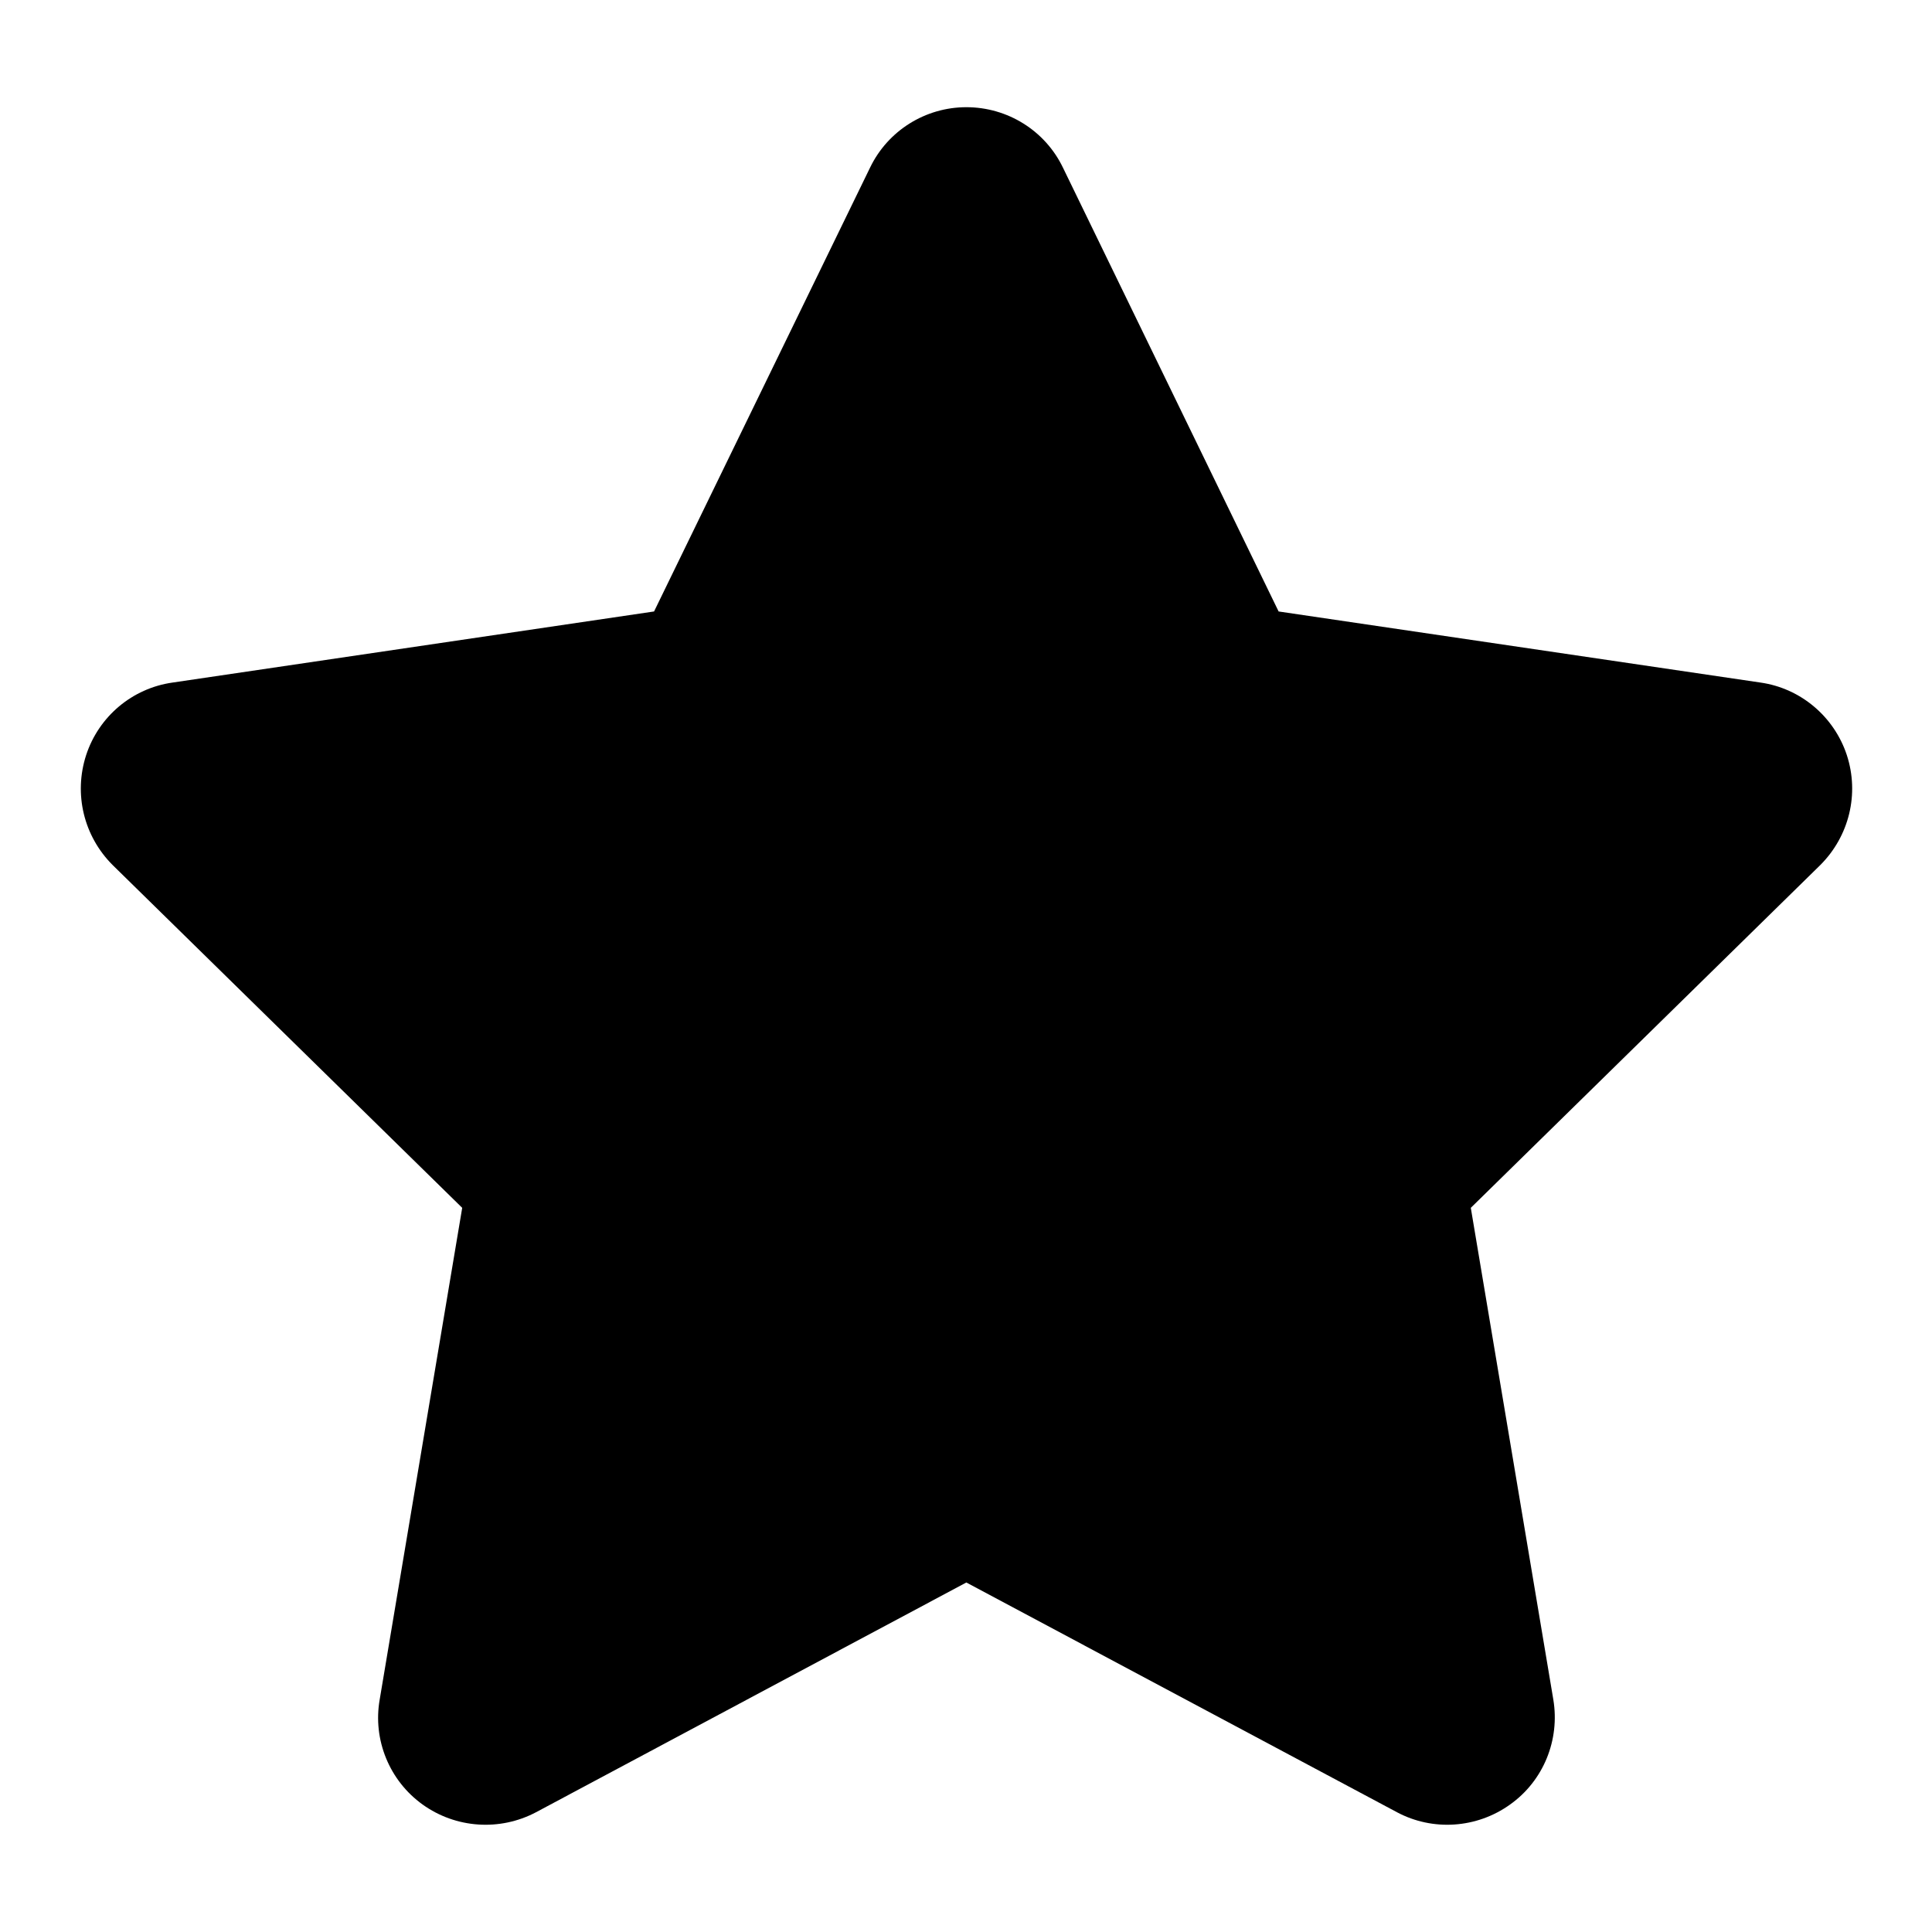
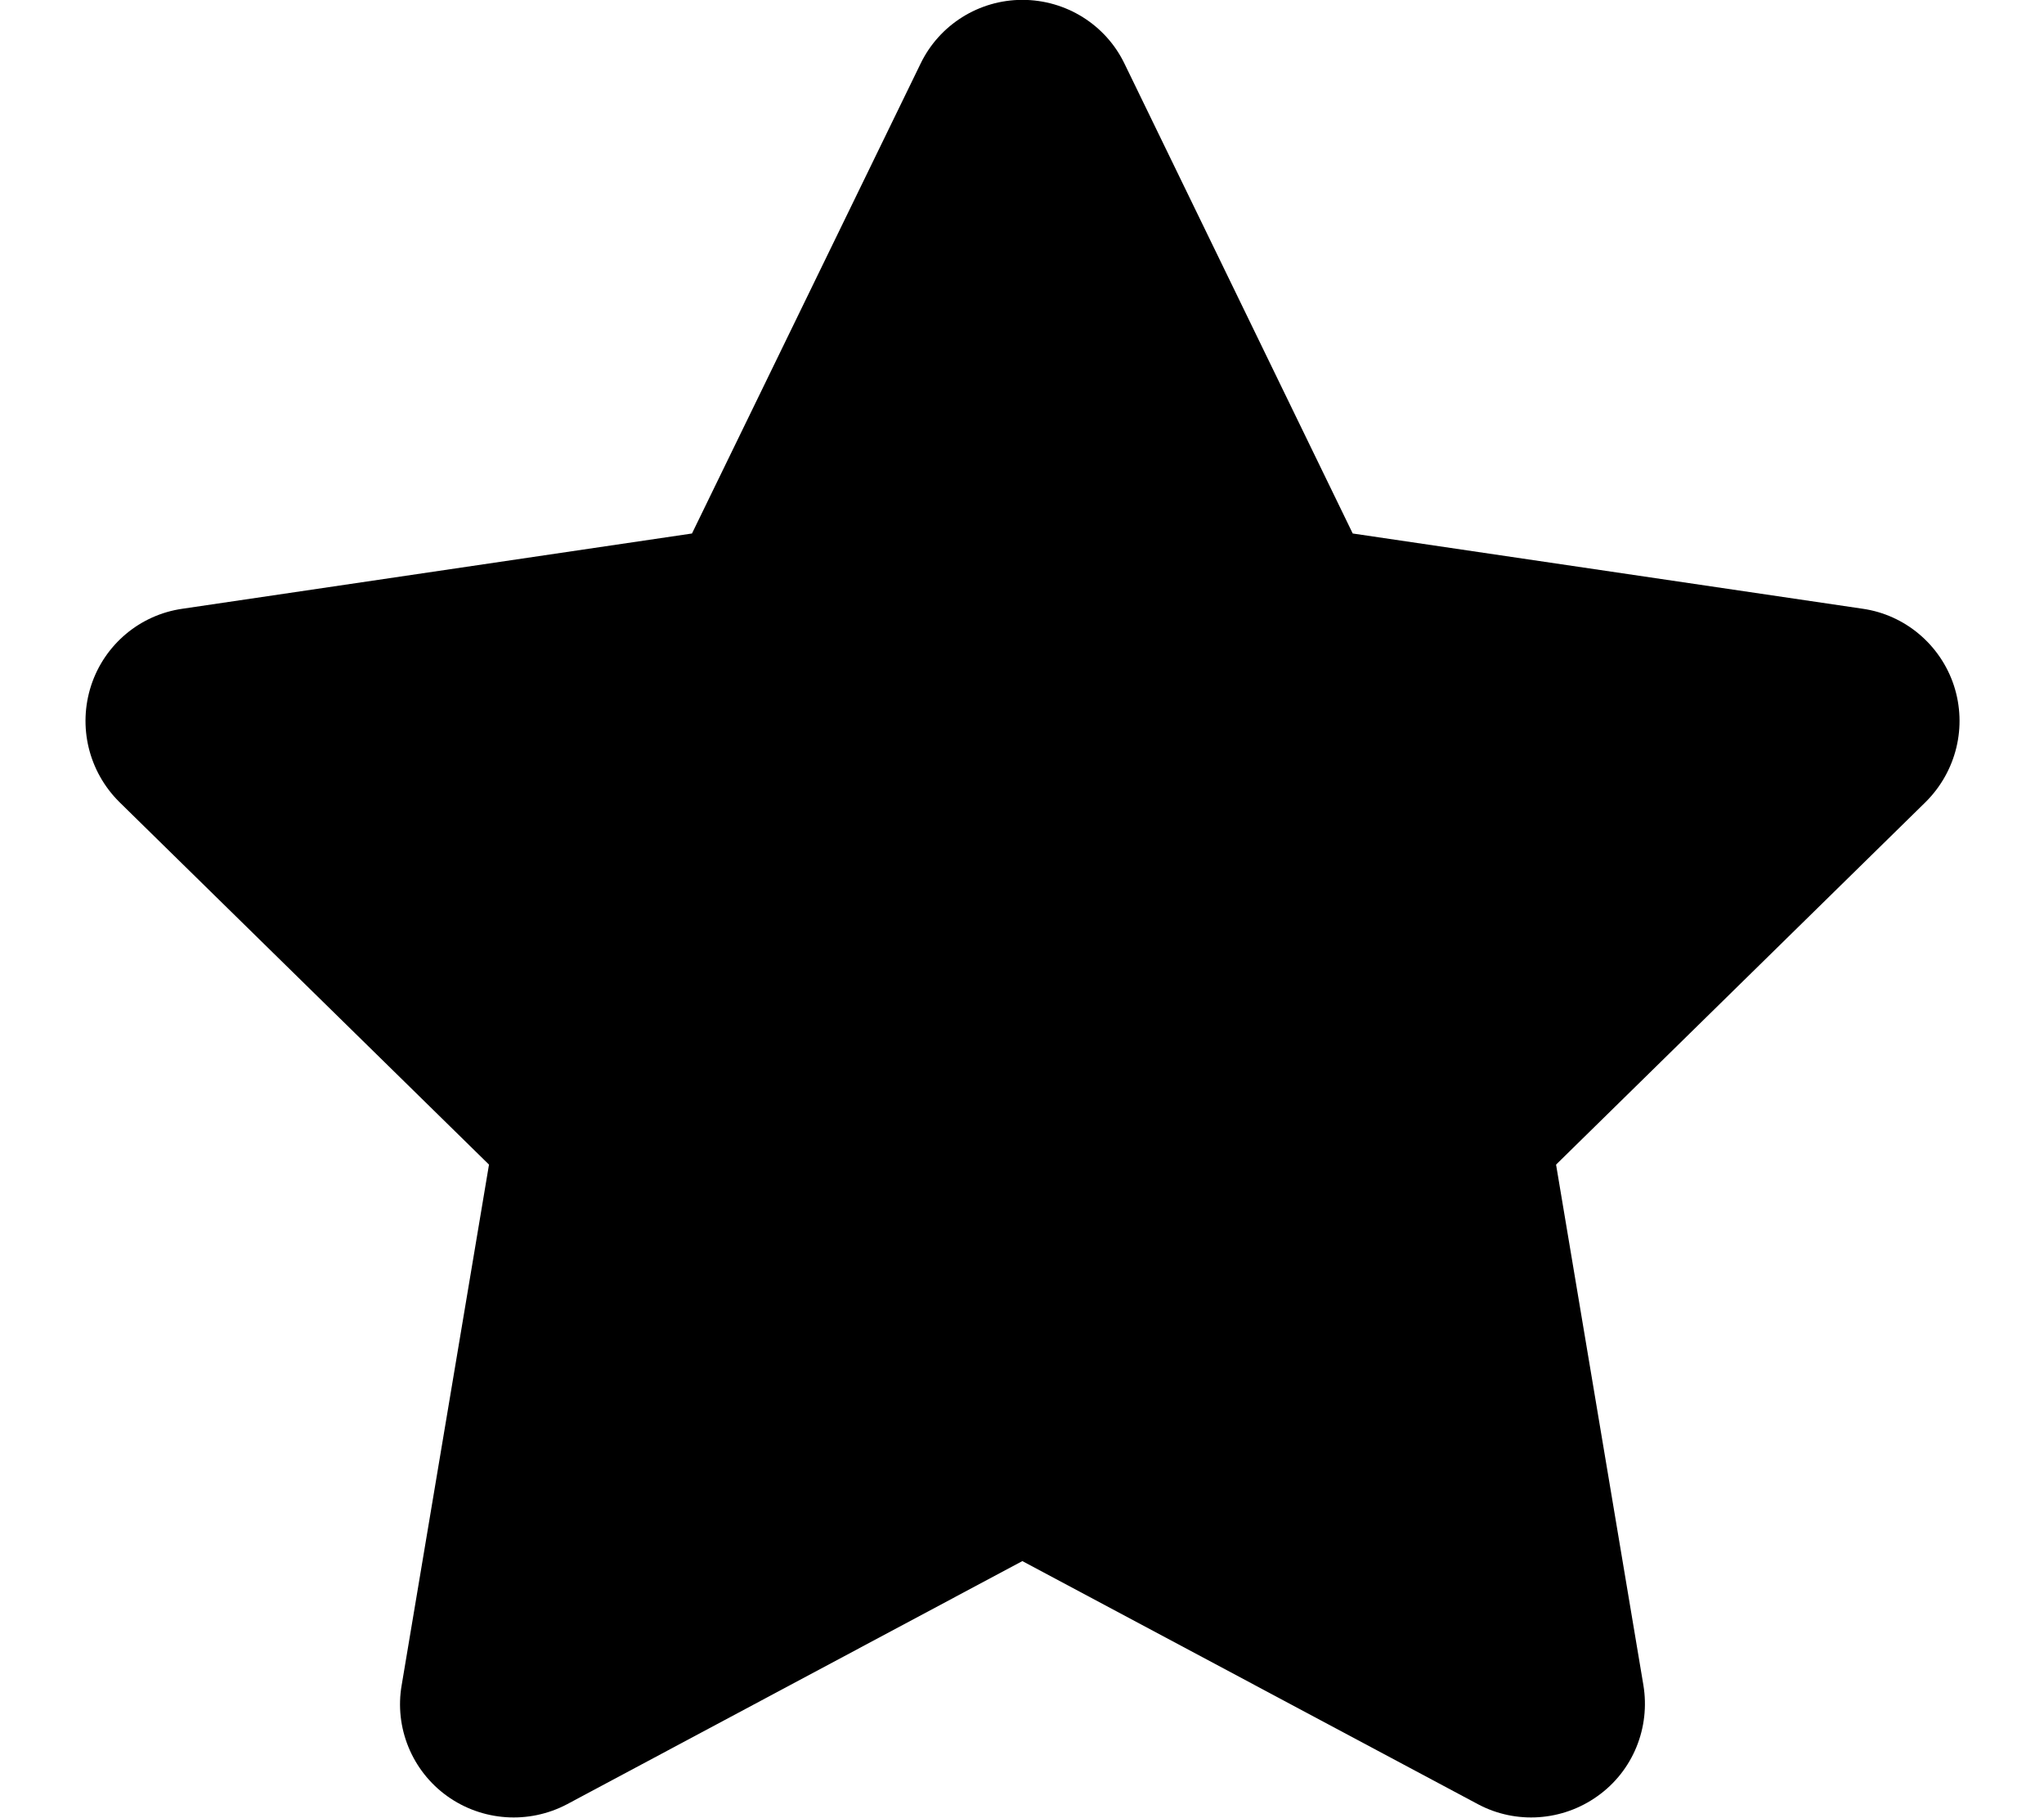
- <svg xmlns="http://www.w3.org/2000/svg" viewBox="0 0 576 512" height="1em" width="1em">
+ <svg xmlns="http://www.w3.org/2000/svg" viewBox="0 0 576 512">
  <path d="m381.2 150.3 143.7 21.2c11.9 1.7 21.9 10.1 25.7 21.6 3.8 11.6.7 24.2-7.9 32.8L438.5 328.1l24.6 146.6c2 12-2.9 24.2-12.9 31.3-9.9 7.1-23 8-33.7 2.3l-128.4-68.5-128.3 68.5c-10.8 5.7-23.9 4.8-33.8-2.3-9.9-7.1-14.9-19.3-12.8-31.3l24.6-146.6L33.58 225.9c-8.61-8.6-11.67-21.2-7.89-32.8 3.77-11.5 13.74-19.9 25.73-21.6L195 150.3l64.4-132.33C264.7 6.954 275.9-.04 288.1-.04c12.3 0 23.5 6.994 28.8 18.01l64.3 132.33z" />
</svg>
